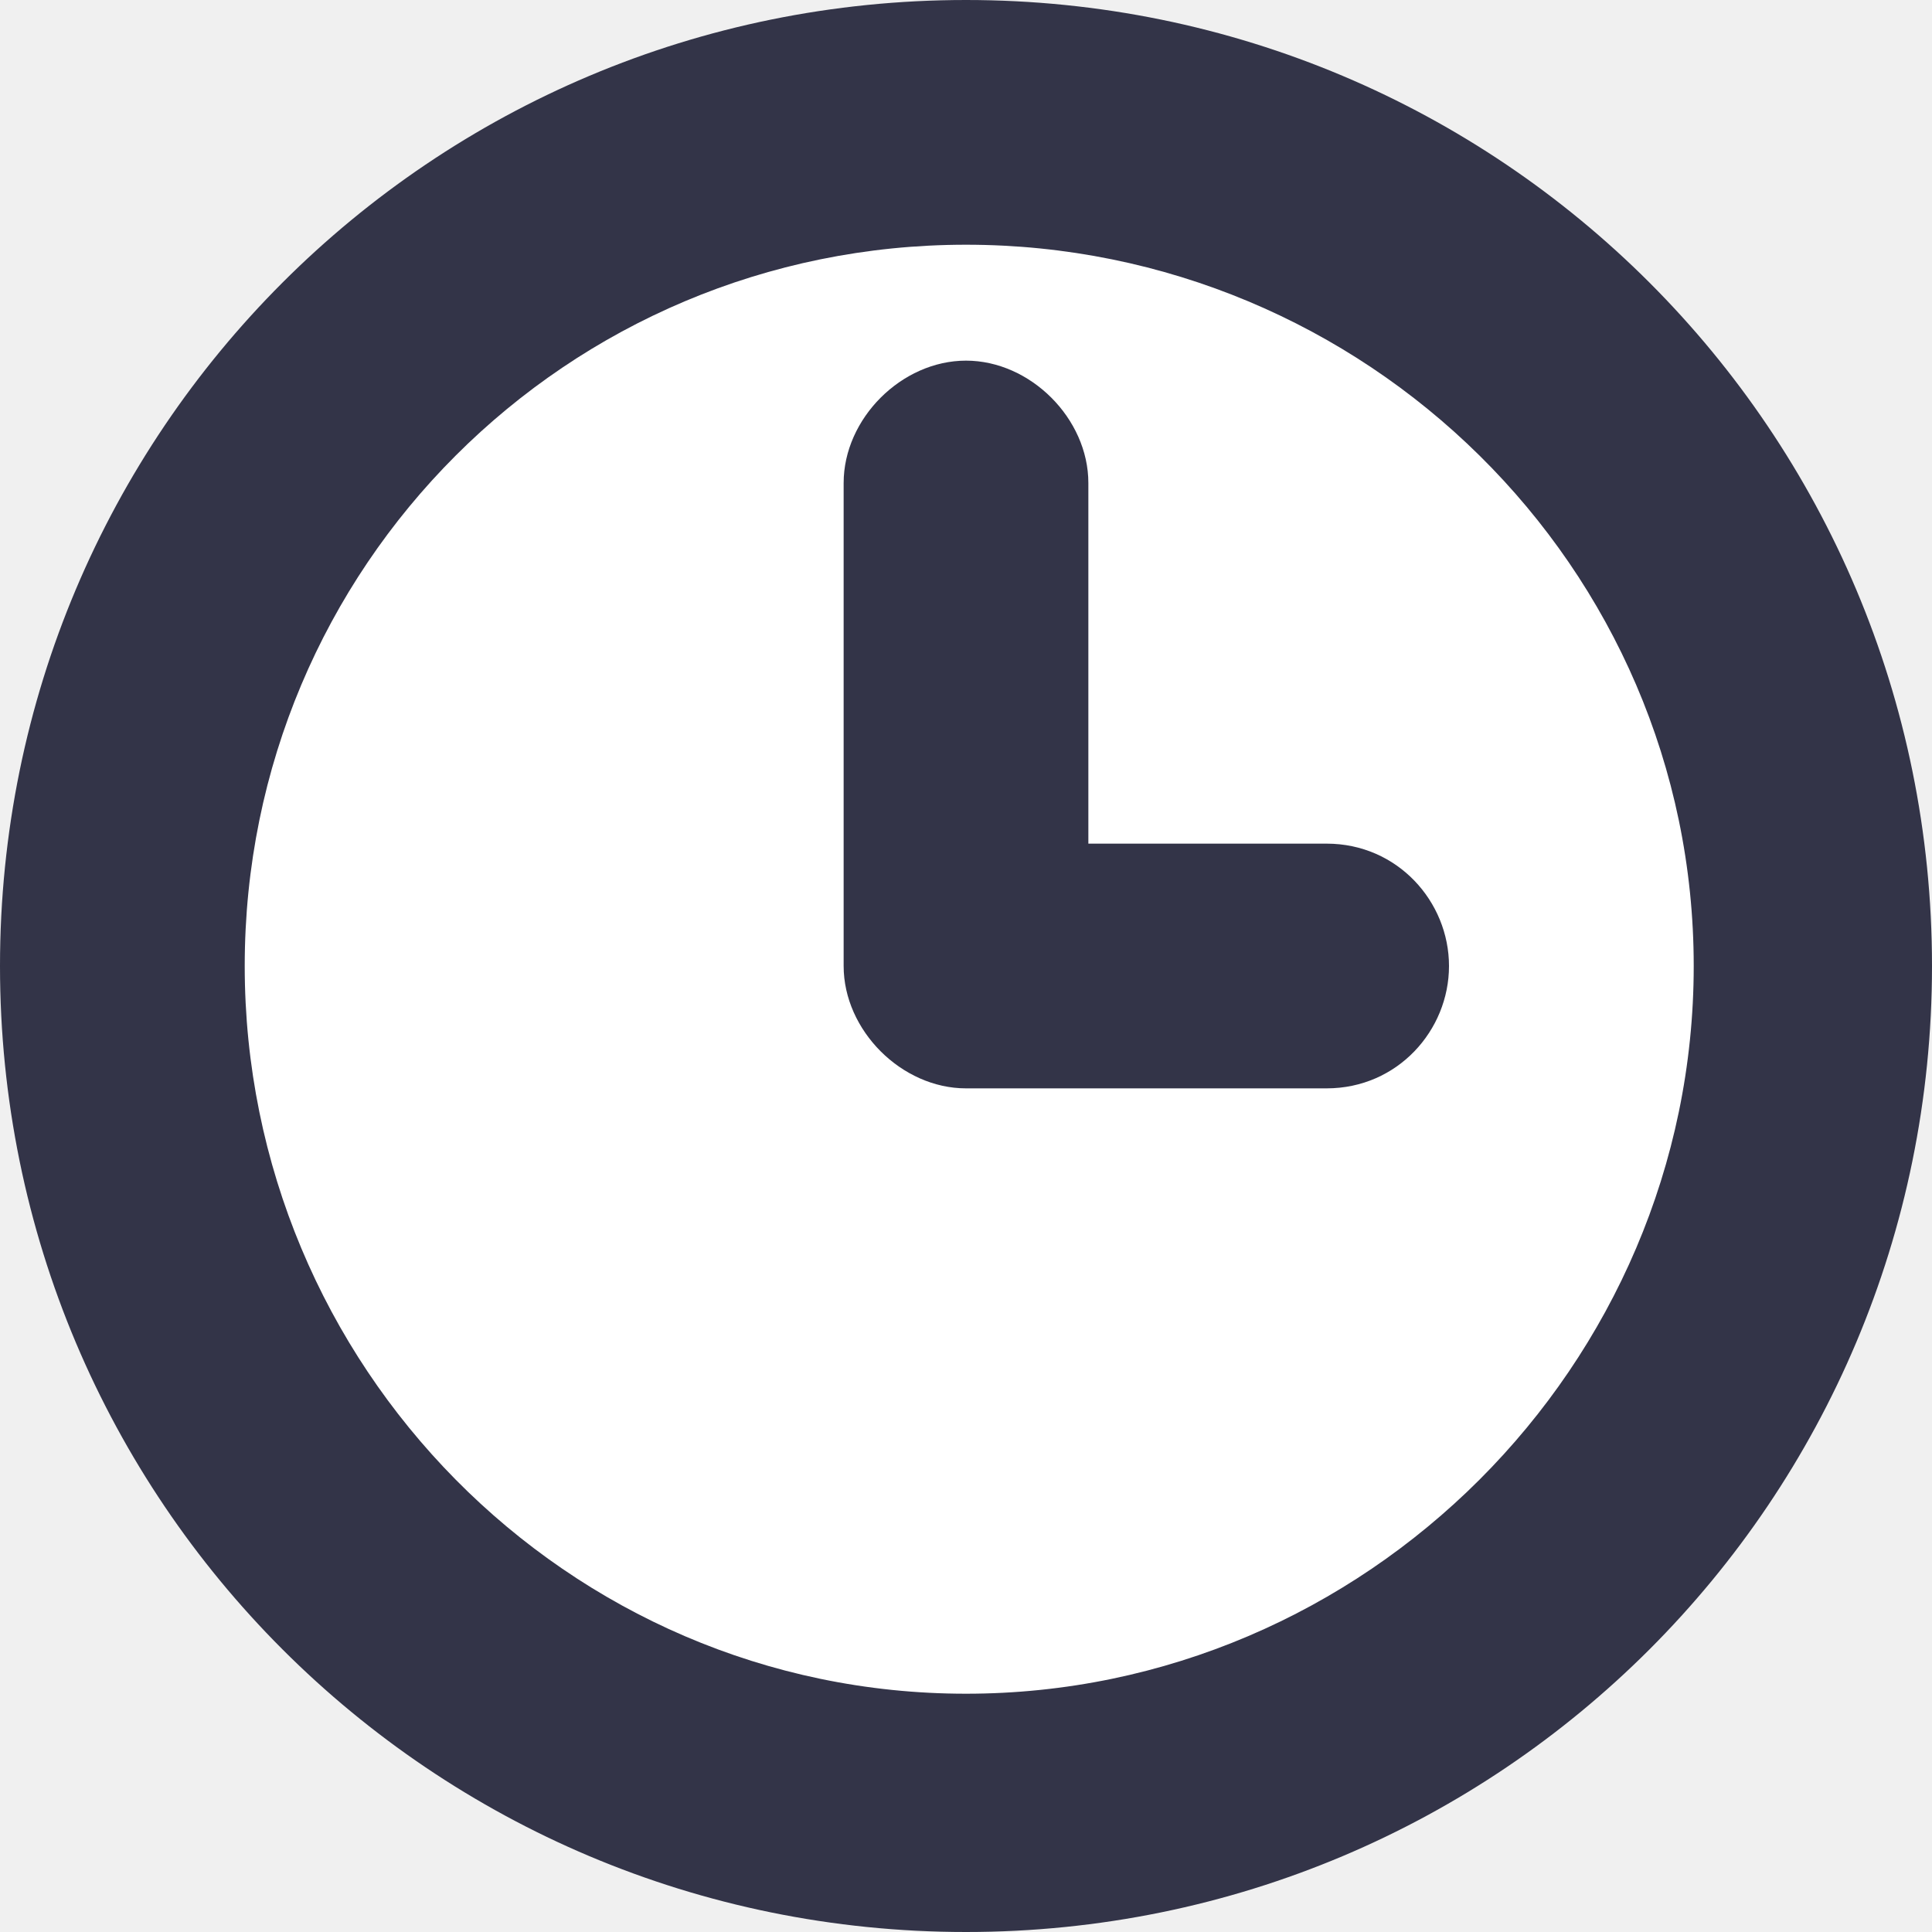
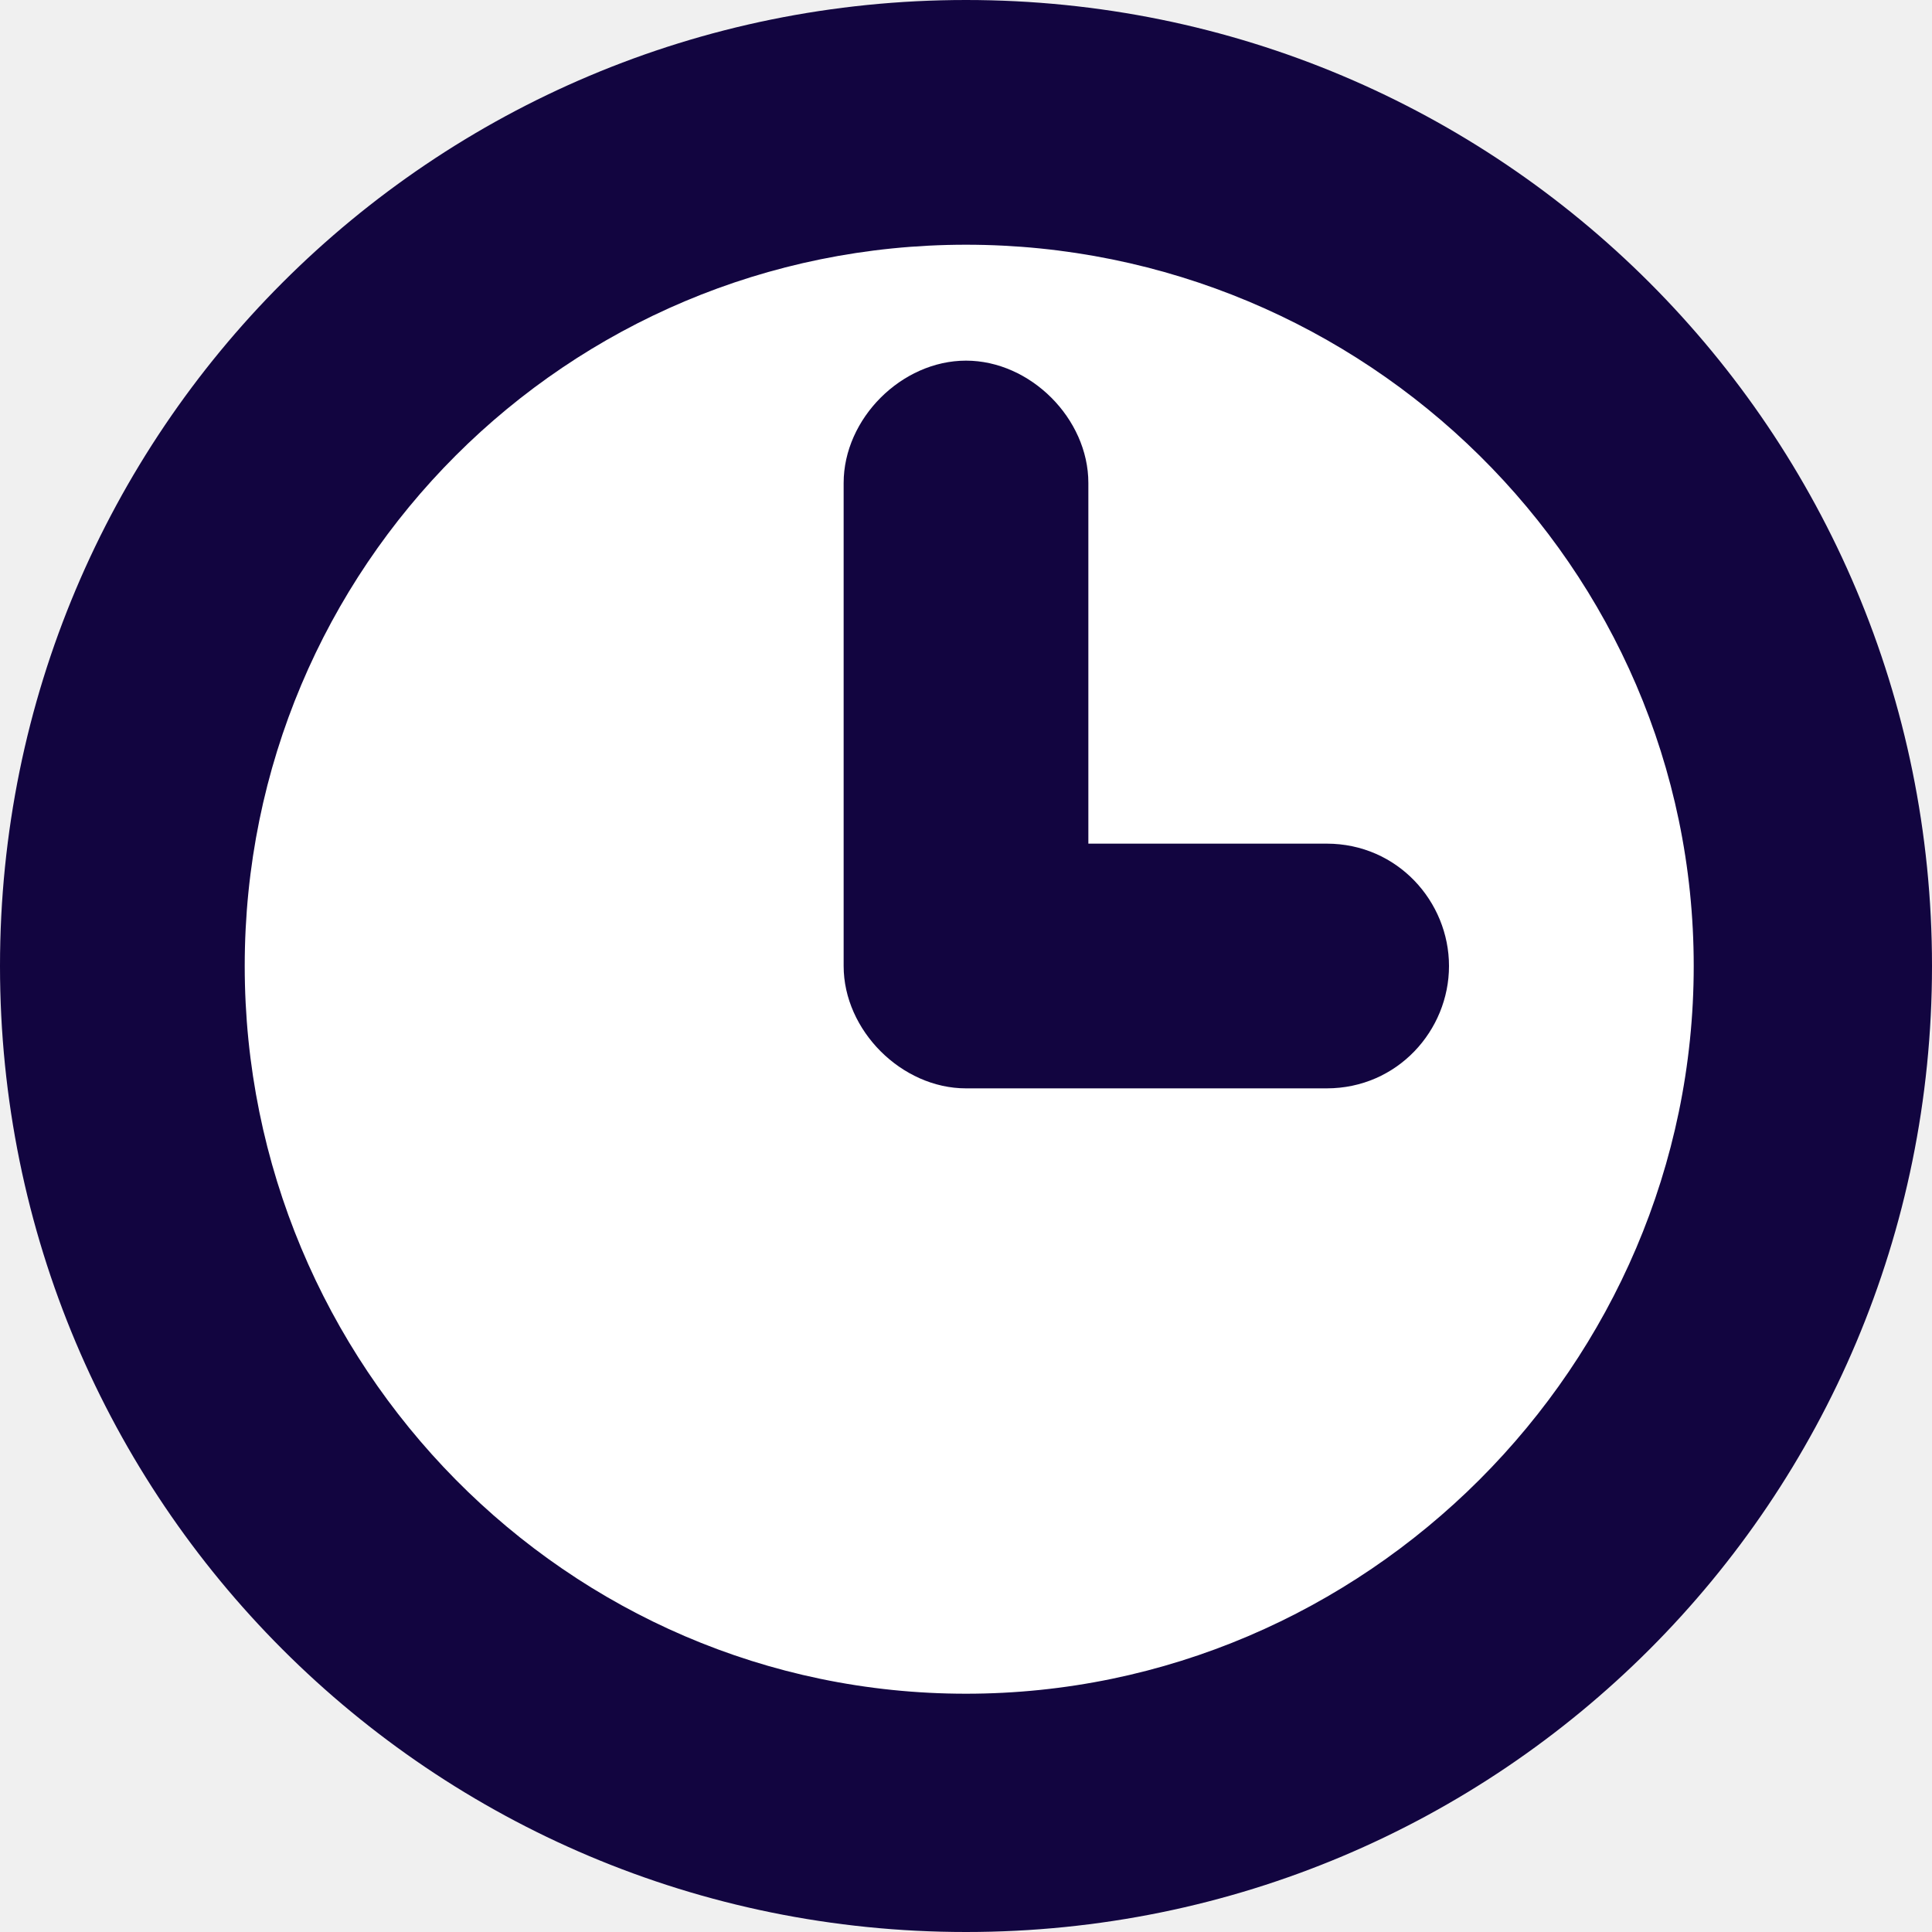
<svg xmlns="http://www.w3.org/2000/svg" width="30" height="30" viewBox="0 0 30 30">
  <g fill="none">
    <circle cx="15" cy="15" r="12" fill="#FFF" />
-     <g fill="#333448">
+     <g fill="#120540">
      <path d="M15 0C23.3 0 30 6.7 30 15 30 23.3 23.3 30 15 30 6.7 30 0 23.3 0 15 0 6.7 6.7 0 15 0ZM15 3.8C8.8 3.8 3.8 8.8 3.8 15 3.8 21.2 8.8 26.3 15 26.3 21.2 26.3 26.3 21.2 26.3 15 26.3 8.8 21.2 3.8 15 3.8Z" />
      <path d="M15 5.6C16 5.6 16.9 6.5 16.9 7.5L16.9 13.1 20.6 13.1C21.7 13.1 22.5 14 22.5 15 22.5 16 21.7 16.9 20.6 16.9L15 16.9 15 16.9C14 16.9 13.1 16 13.1 15L13.1 7.5C13.1 6.5 14 5.6 15 5.6Z" />
    </g>
  </g>
</svg>
